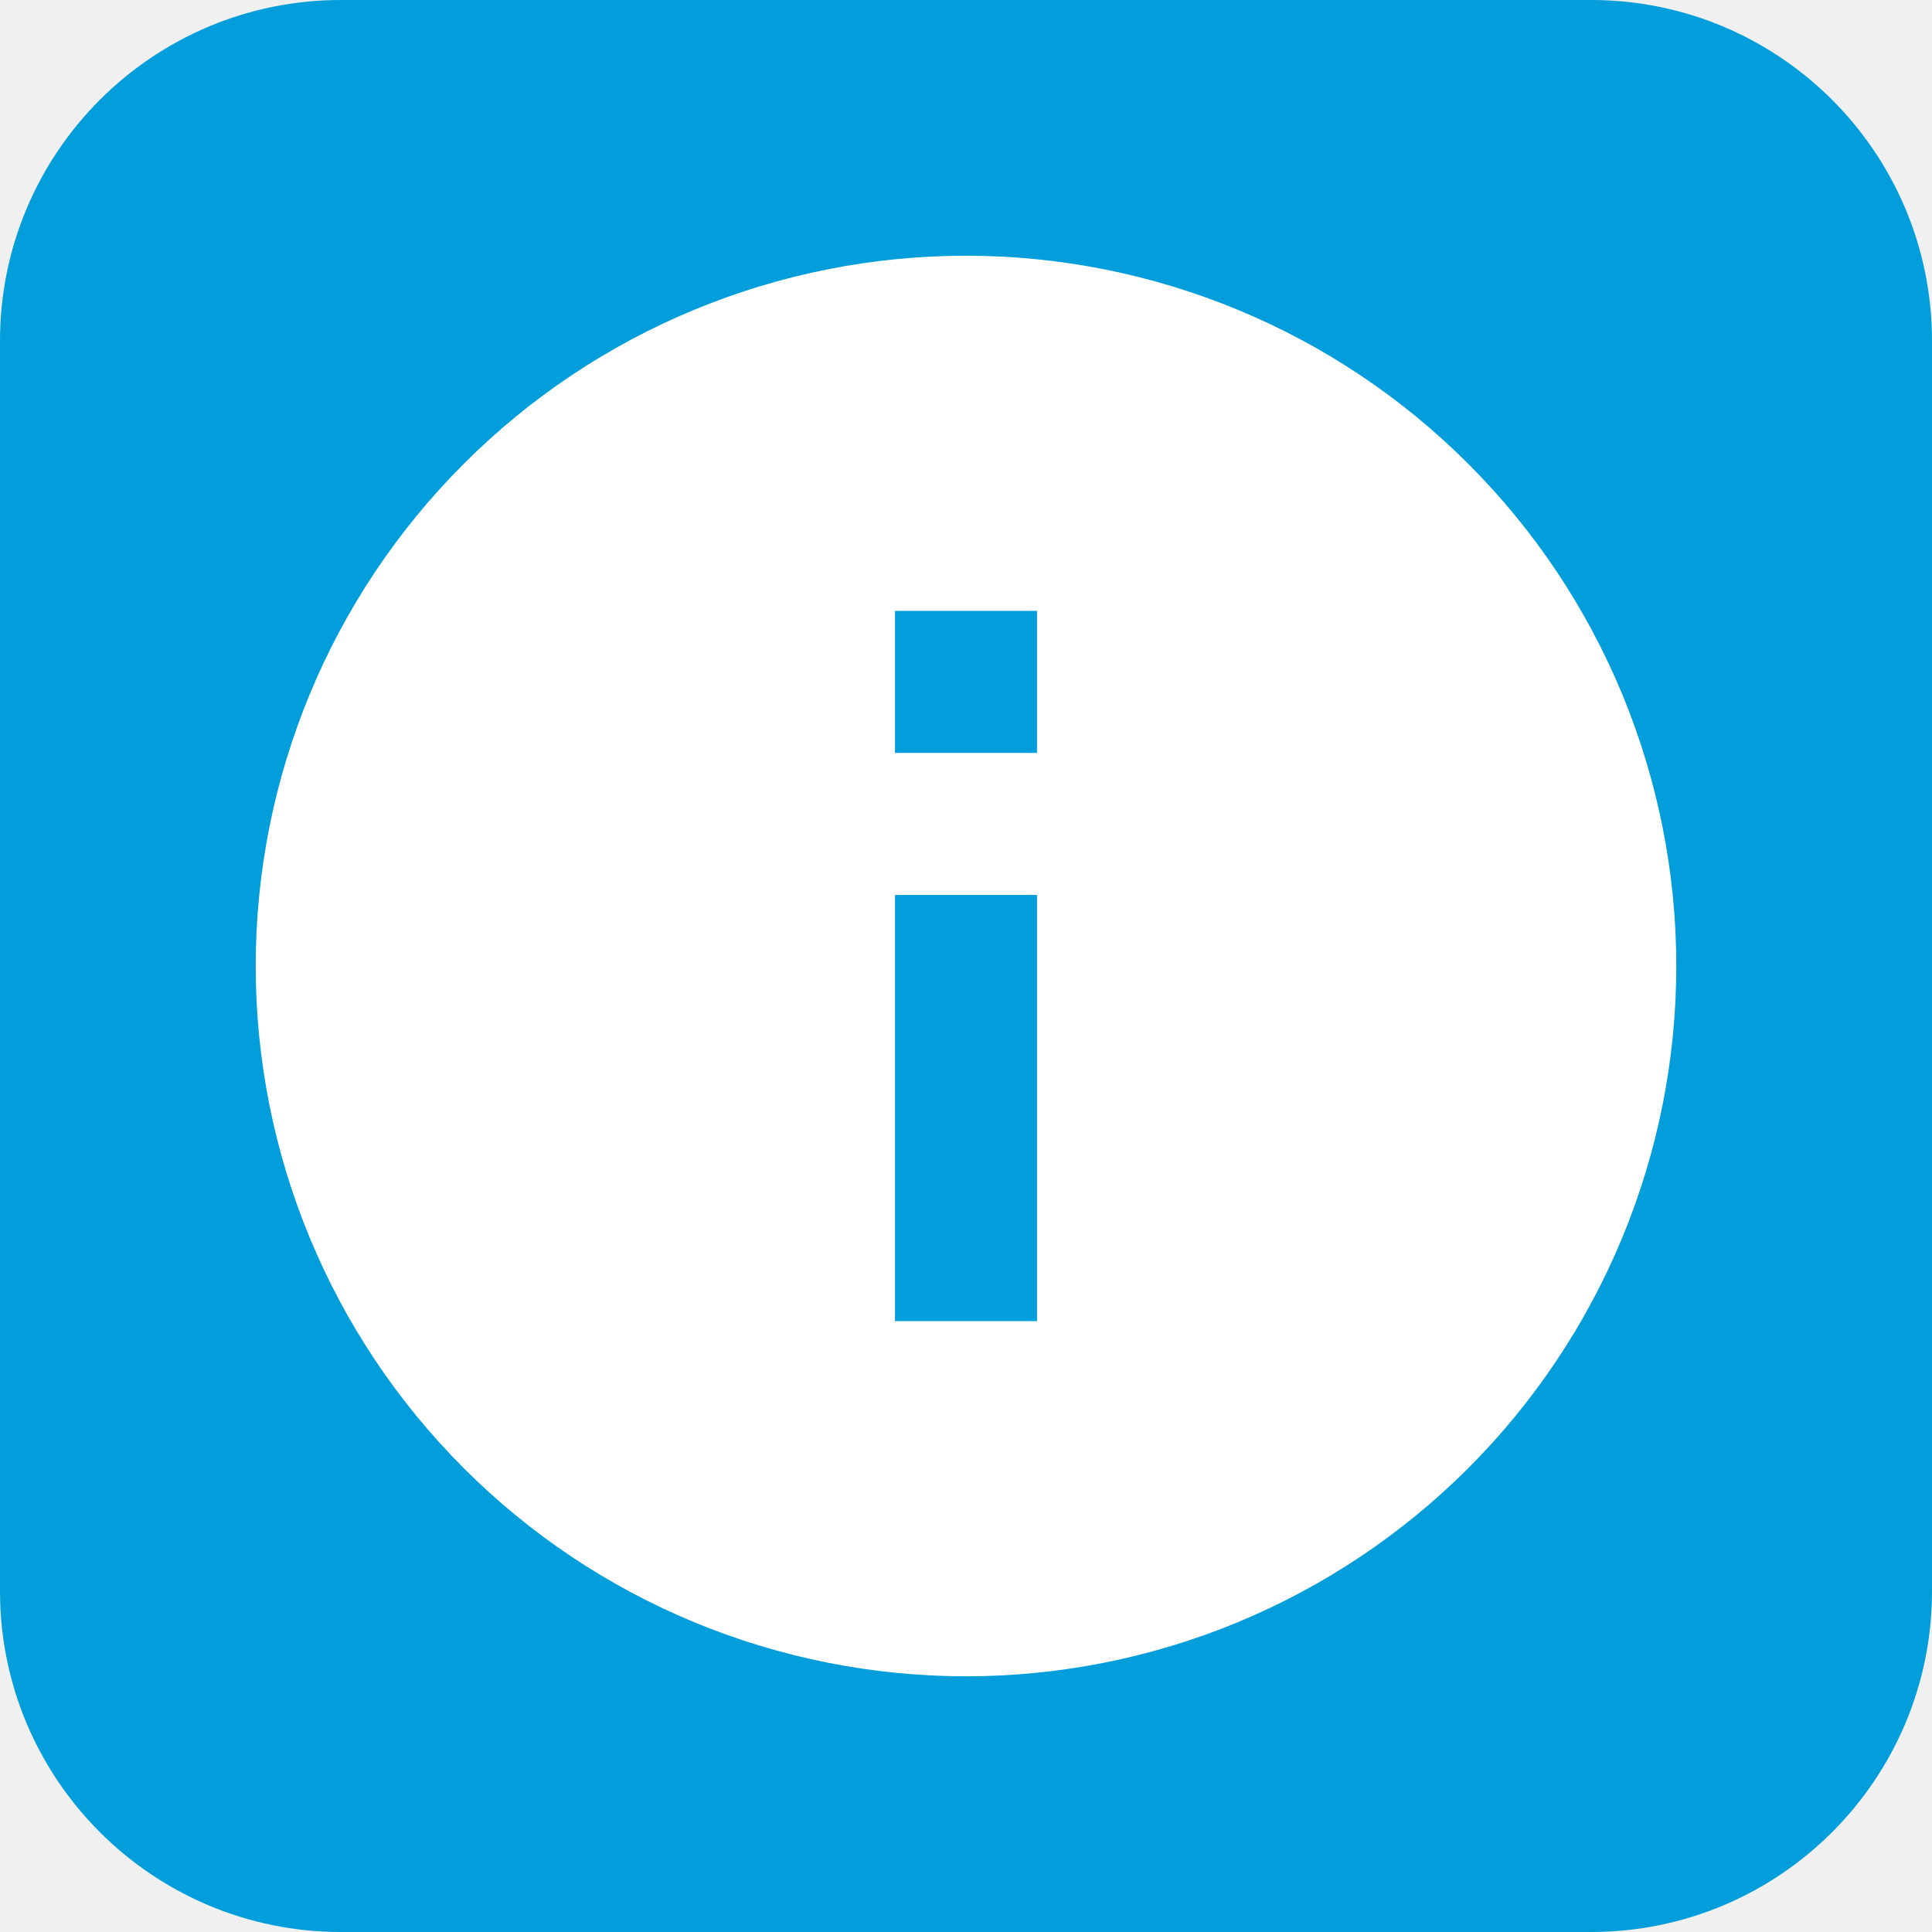
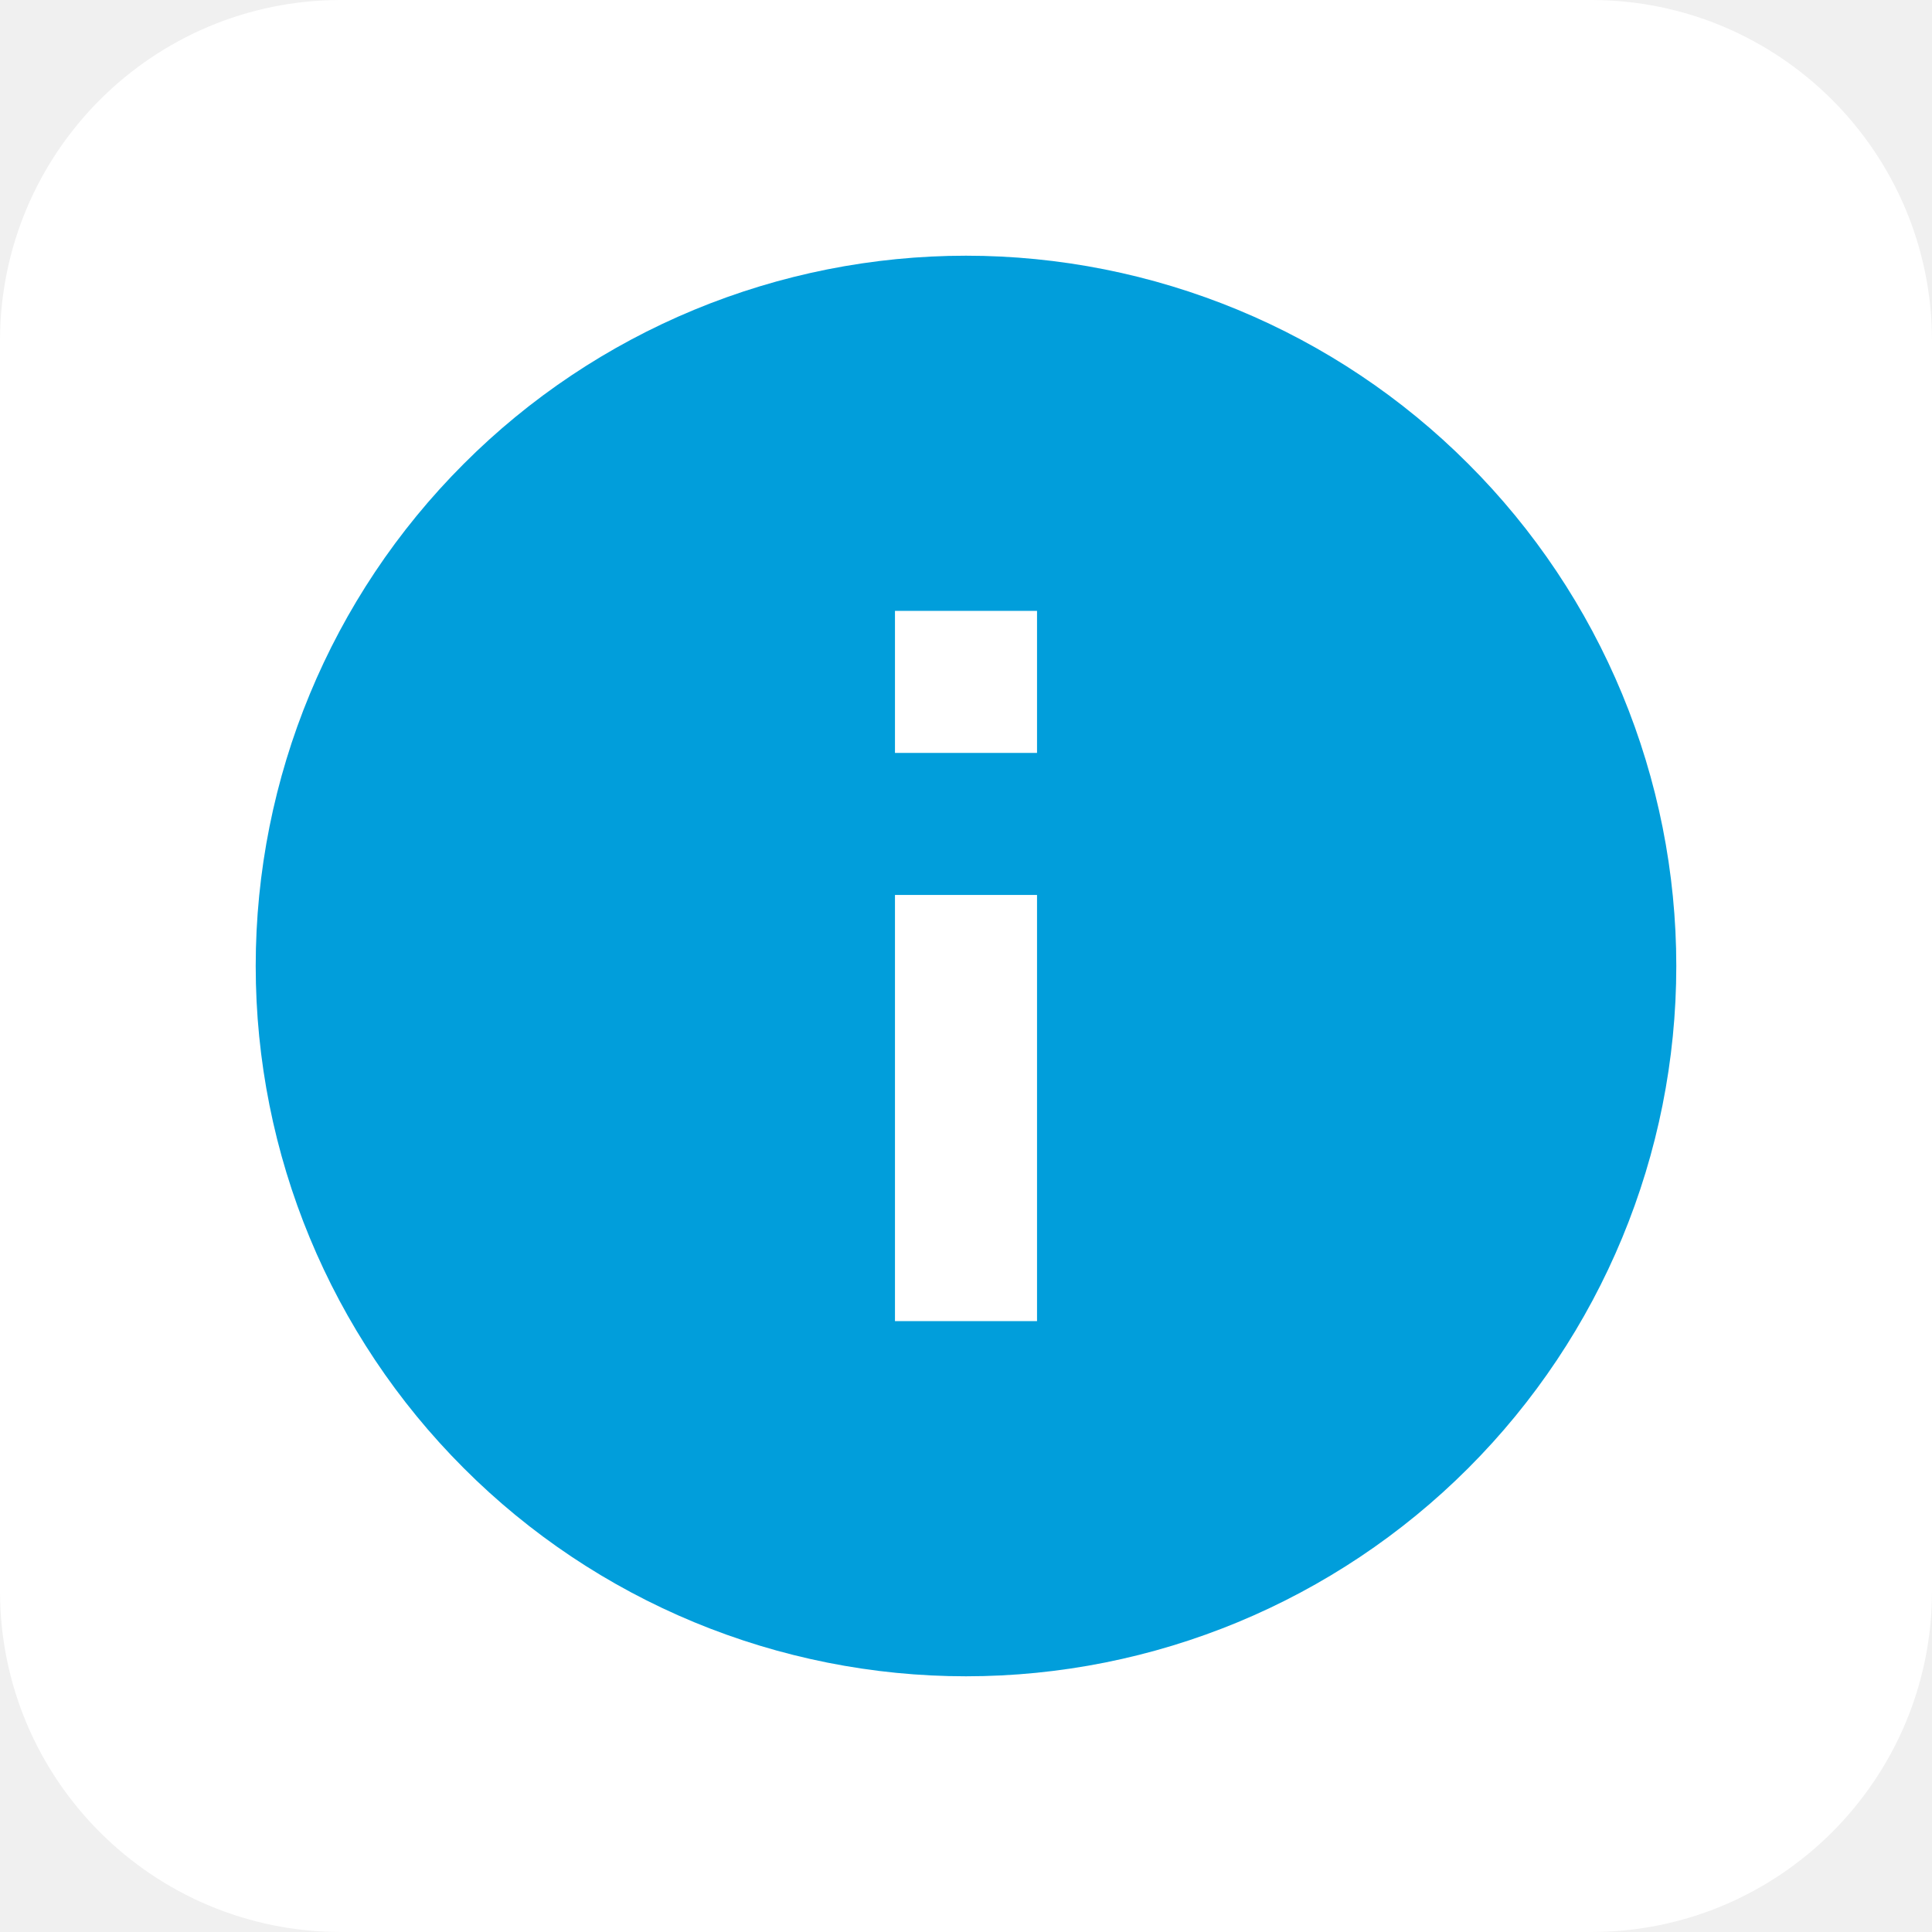
<svg xmlns="http://www.w3.org/2000/svg" width="17" height="17" viewBox="0 0 17 17" fill="none">
-   <path d="M3 0H14C15.657 0 17 1.343 17 3V14C17 15.657 15.657 17 14 17H3C1.343 17 0 15.657 0 14V3C0 1.343 1.343 0 3 0Z" fill="#019EDB" />
-   <path d="M9.125 6.625H7.875V5.375H9.125M9.125 11.625H7.875V7.875H9.125M8.5 2.25C7.679 2.25 6.867 2.412 6.108 2.726C5.35 3.04 4.661 3.5 4.081 4.081C2.908 5.253 2.25 6.842 2.25 8.5C2.25 10.158 2.908 11.747 4.081 12.919C4.661 13.5 5.35 13.96 6.108 14.274C6.867 14.588 7.679 14.75 8.5 14.75C10.158 14.75 11.747 14.091 12.919 12.919C14.091 11.747 14.75 10.158 14.75 8.5C14.75 7.679 14.588 6.867 14.274 6.108C13.96 5.35 13.5 4.661 12.919 4.081C12.339 3.5 11.65 3.04 10.892 2.726C10.133 2.412 9.321 2.25 8.5 2.25Z" fill="white" />
+   <path d="M3 0H14C15.657 0 17 1.343 17 3V14C17 15.657 15.657 17 14 17H3C1.343 17 0 15.657 0 14V3C0 1.343 1.343 0 3 0Z" fill="white" />
+   <path d="M9.125 6.625H7.875V5.375H9.125M9.125 11.625H7.875V7.875H9.125M8.5 2.25C7.679 2.25 6.867 2.412 6.108 2.726C5.35 3.04 4.661 3.5 4.081 4.081C2.908 5.253 2.25 6.842 2.25 8.5C2.25 10.158 2.908 11.747 4.081 12.919C4.661 13.5 5.35 13.96 6.108 14.274C6.867 14.588 7.679 14.75 8.5 14.75C10.158 14.75 11.747 14.091 12.919 12.919C14.091 11.747 14.75 10.158 14.75 8.5C14.75 7.679 14.588 6.867 14.274 6.108C13.96 5.35 13.5 4.661 12.919 4.081C12.339 3.5 11.65 3.04 10.892 2.726C10.133 2.412 9.321 2.25 8.5 2.25Z" fill="#019EDB" />
</svg>
